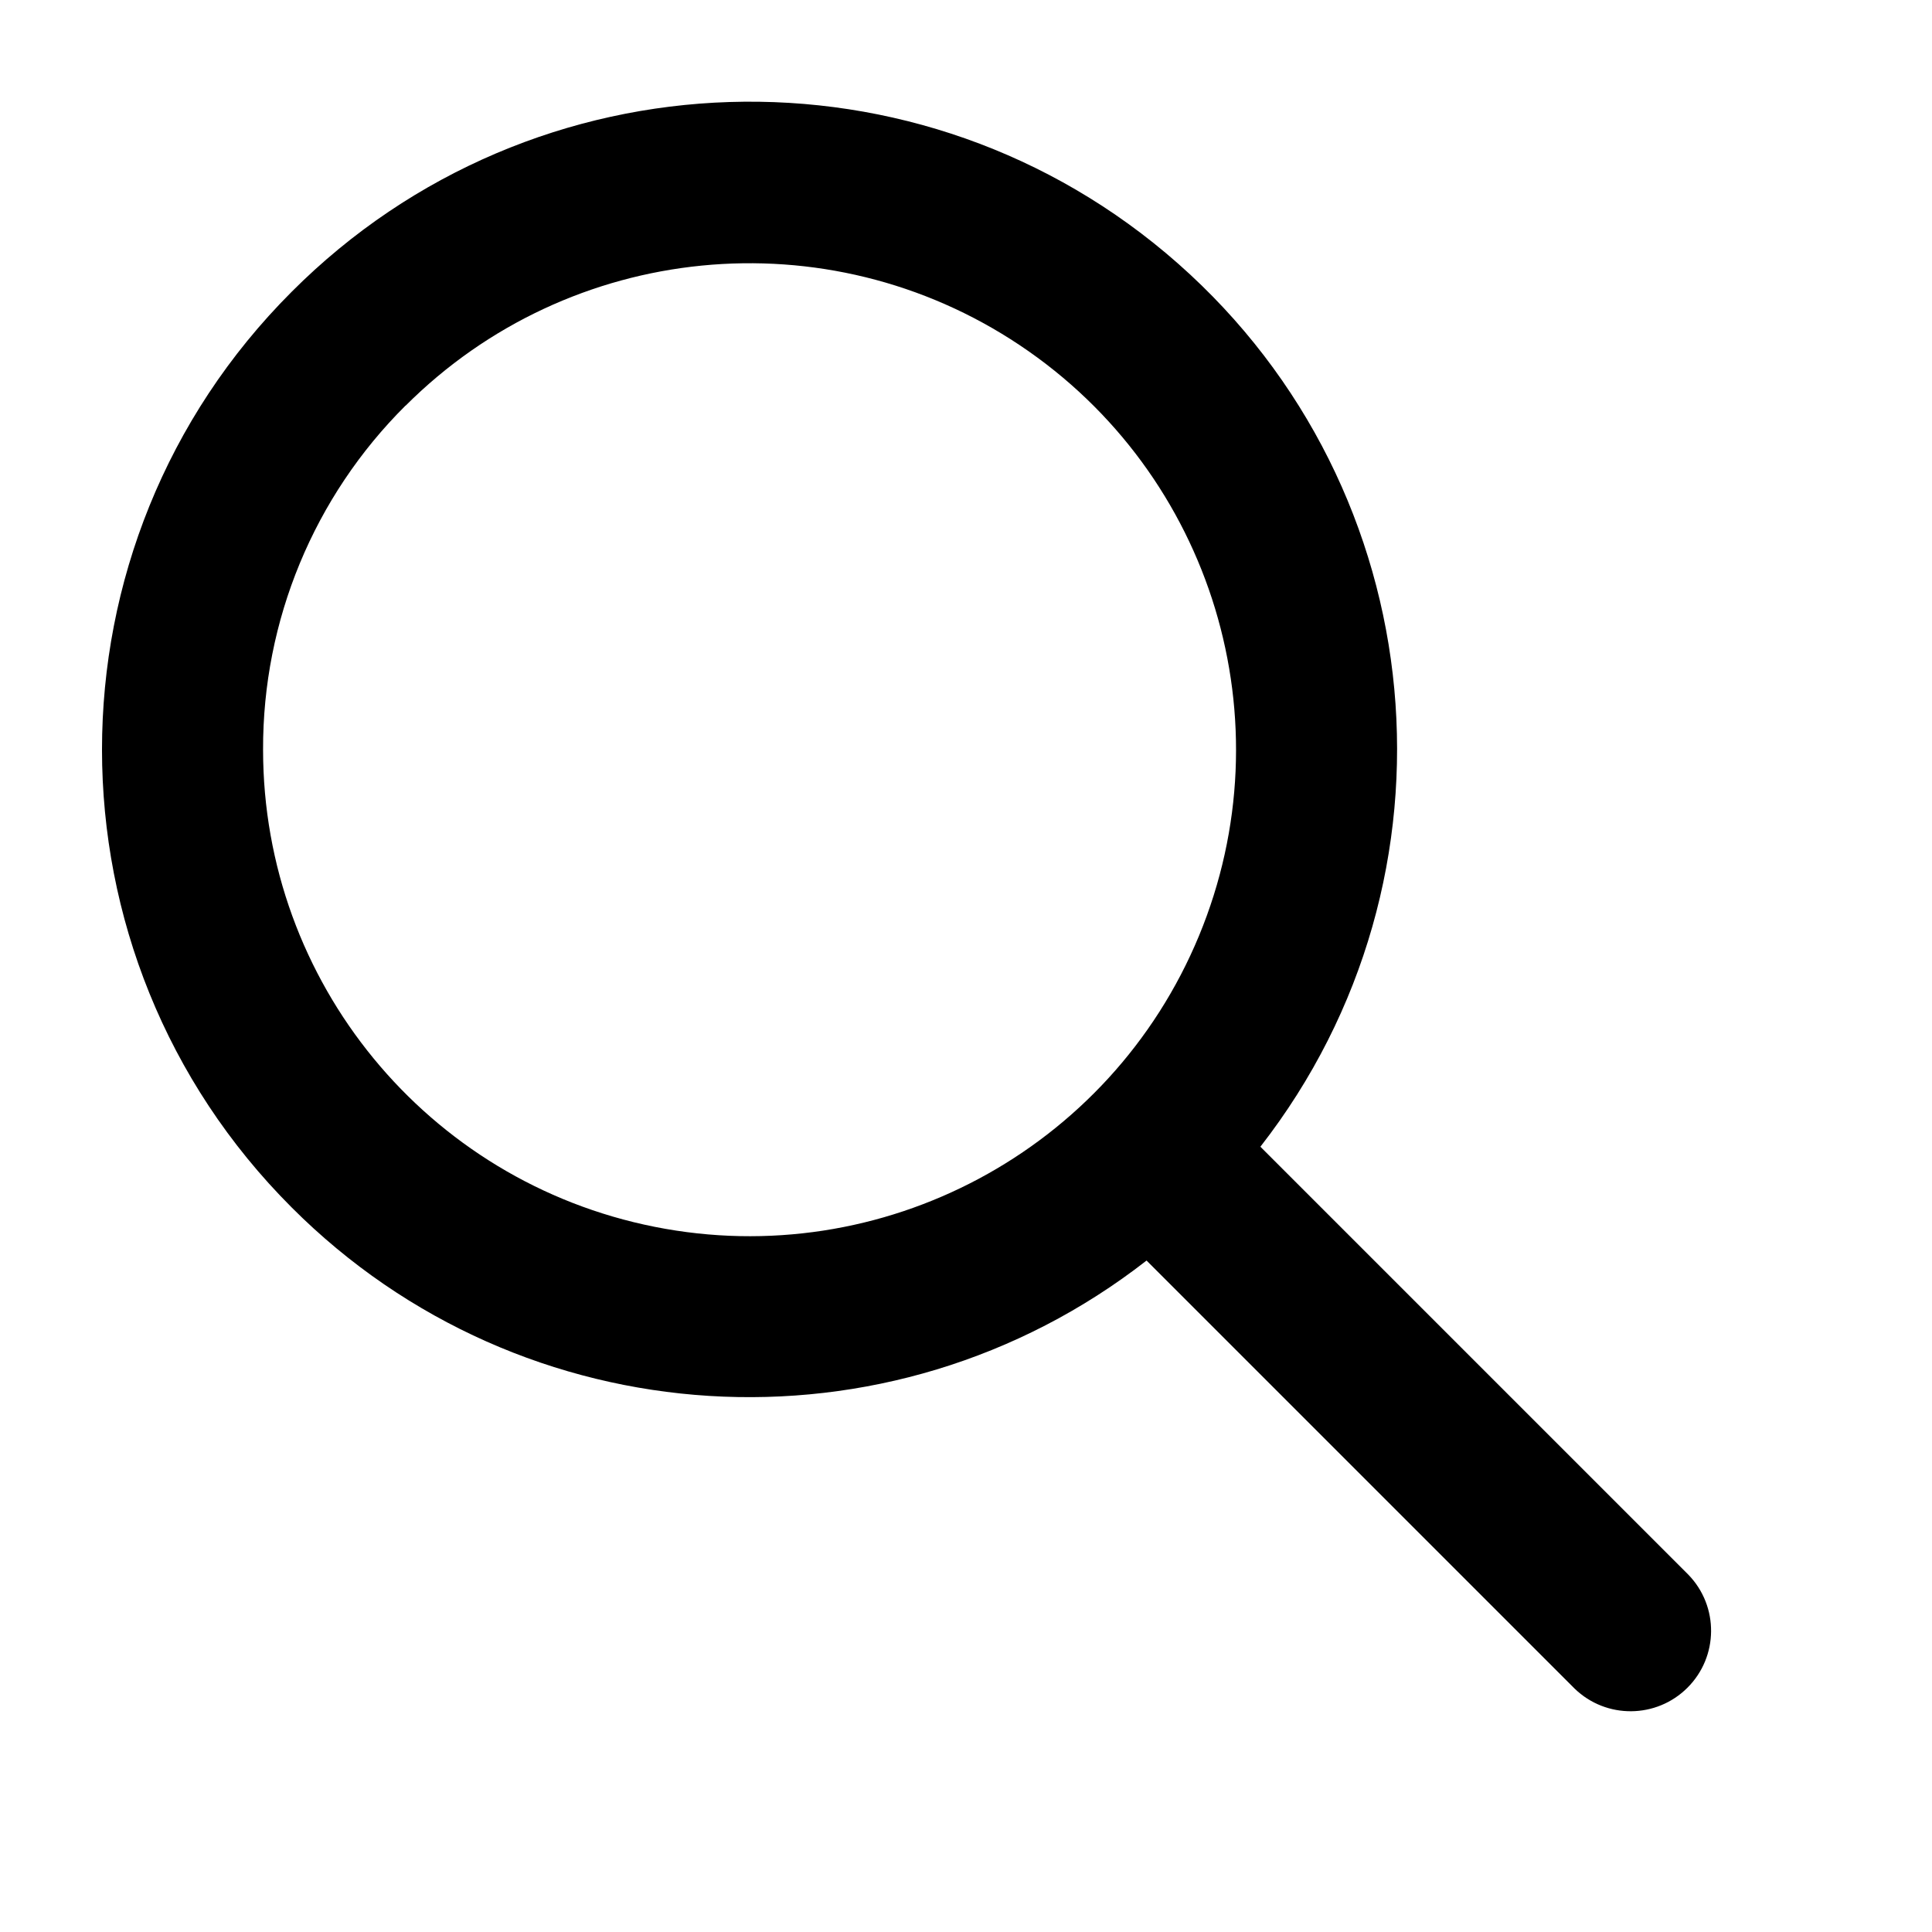
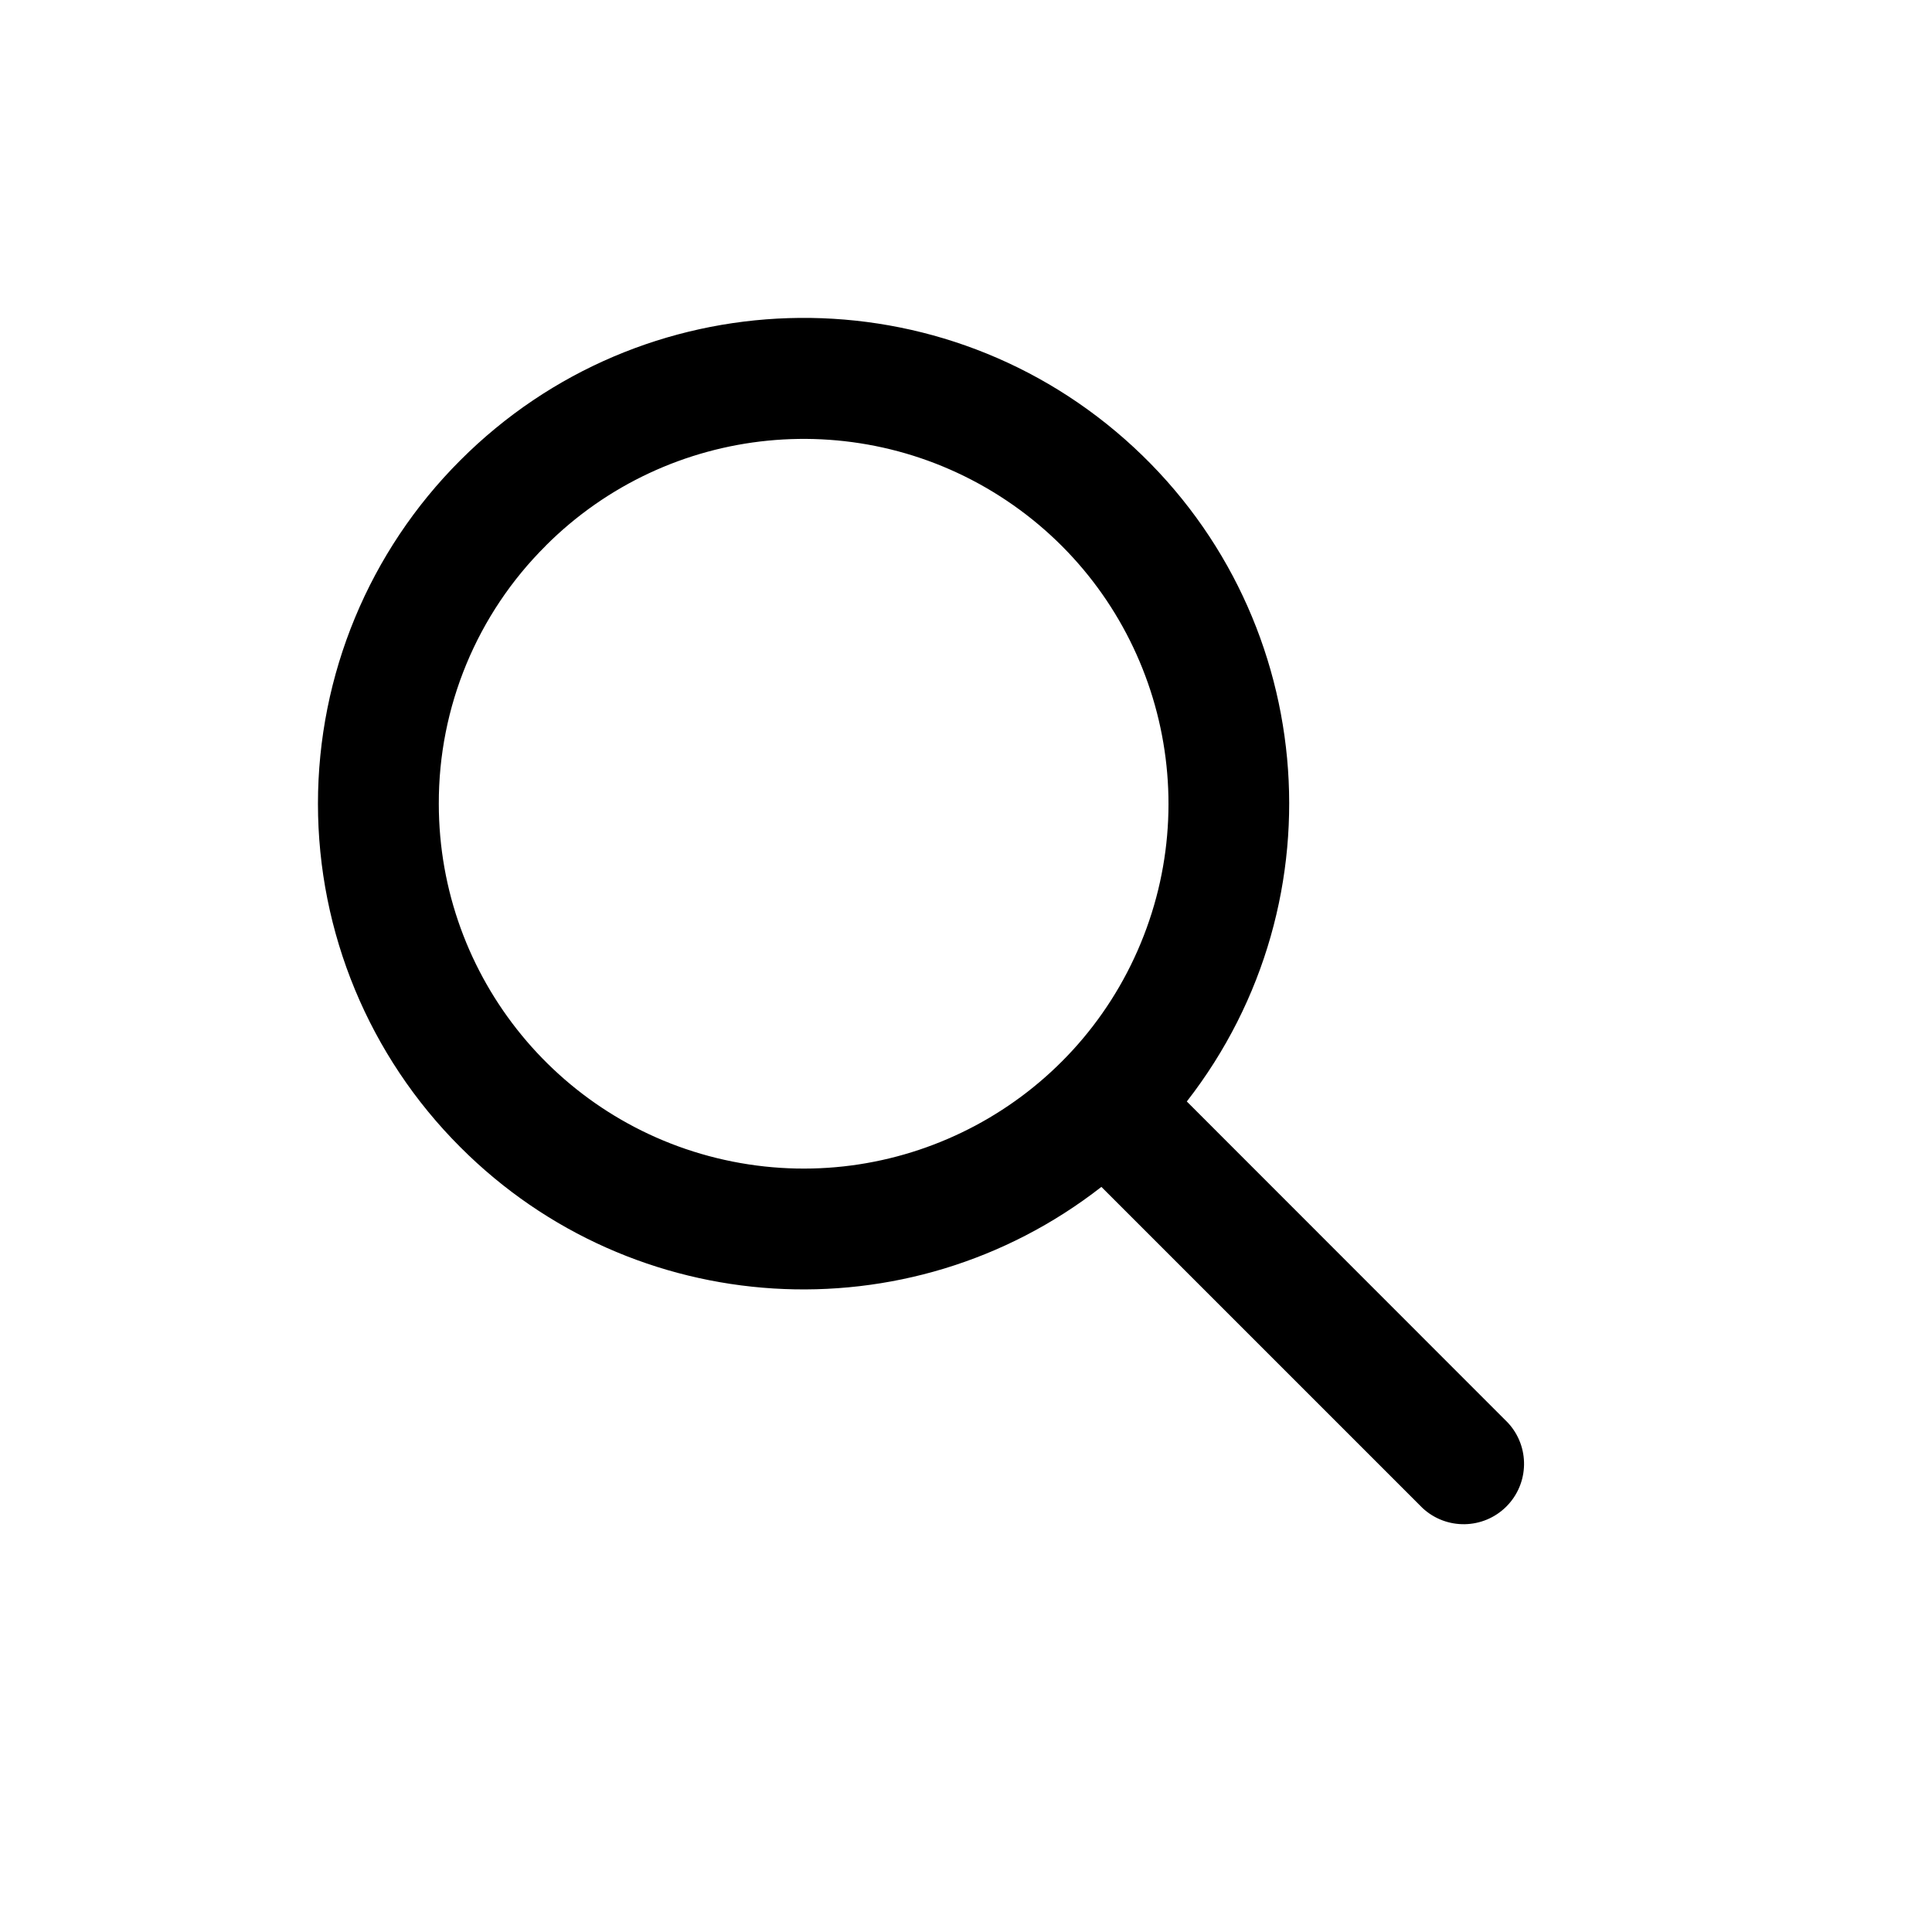
- <svg xmlns="http://www.w3.org/2000/svg" viewBox="0 0 24 24" fill="#000000">
-   <path d="M3.624,15a8.03,8.03,0,0,0,10.619.659l5.318,5.318a1,1,0,0,0,1.414-1.414l-5.318-5.318A8.04,8.04,0,0,0,3.624,3.624,8.042,8.042,0,0,0,3.624,15Zm1.414-9.96a6.043,6.043,0,1,1-1.77,4.274A6,6,0,0,1,5.038,5.038Z" />
+ <svg xmlns="http://www.w3.org/2000/svg" viewBox="0 0 24 24">
+   <path d="M5.718 14.25a6.02 6.02 0 0 0 7.964.494l3.989 3.989a.75.75 0 0 0 1.06-1.06l-3.988-3.99a6.03 6.03 0 0 0-9.025-7.965 6.03 6.03 0 0 0 0 8.532m1.06-7.47a4.532 4.532 0 1 1-1.327 3.205A4.5 4.5 0 0 1 6.779 6.78Z" />
</svg>
